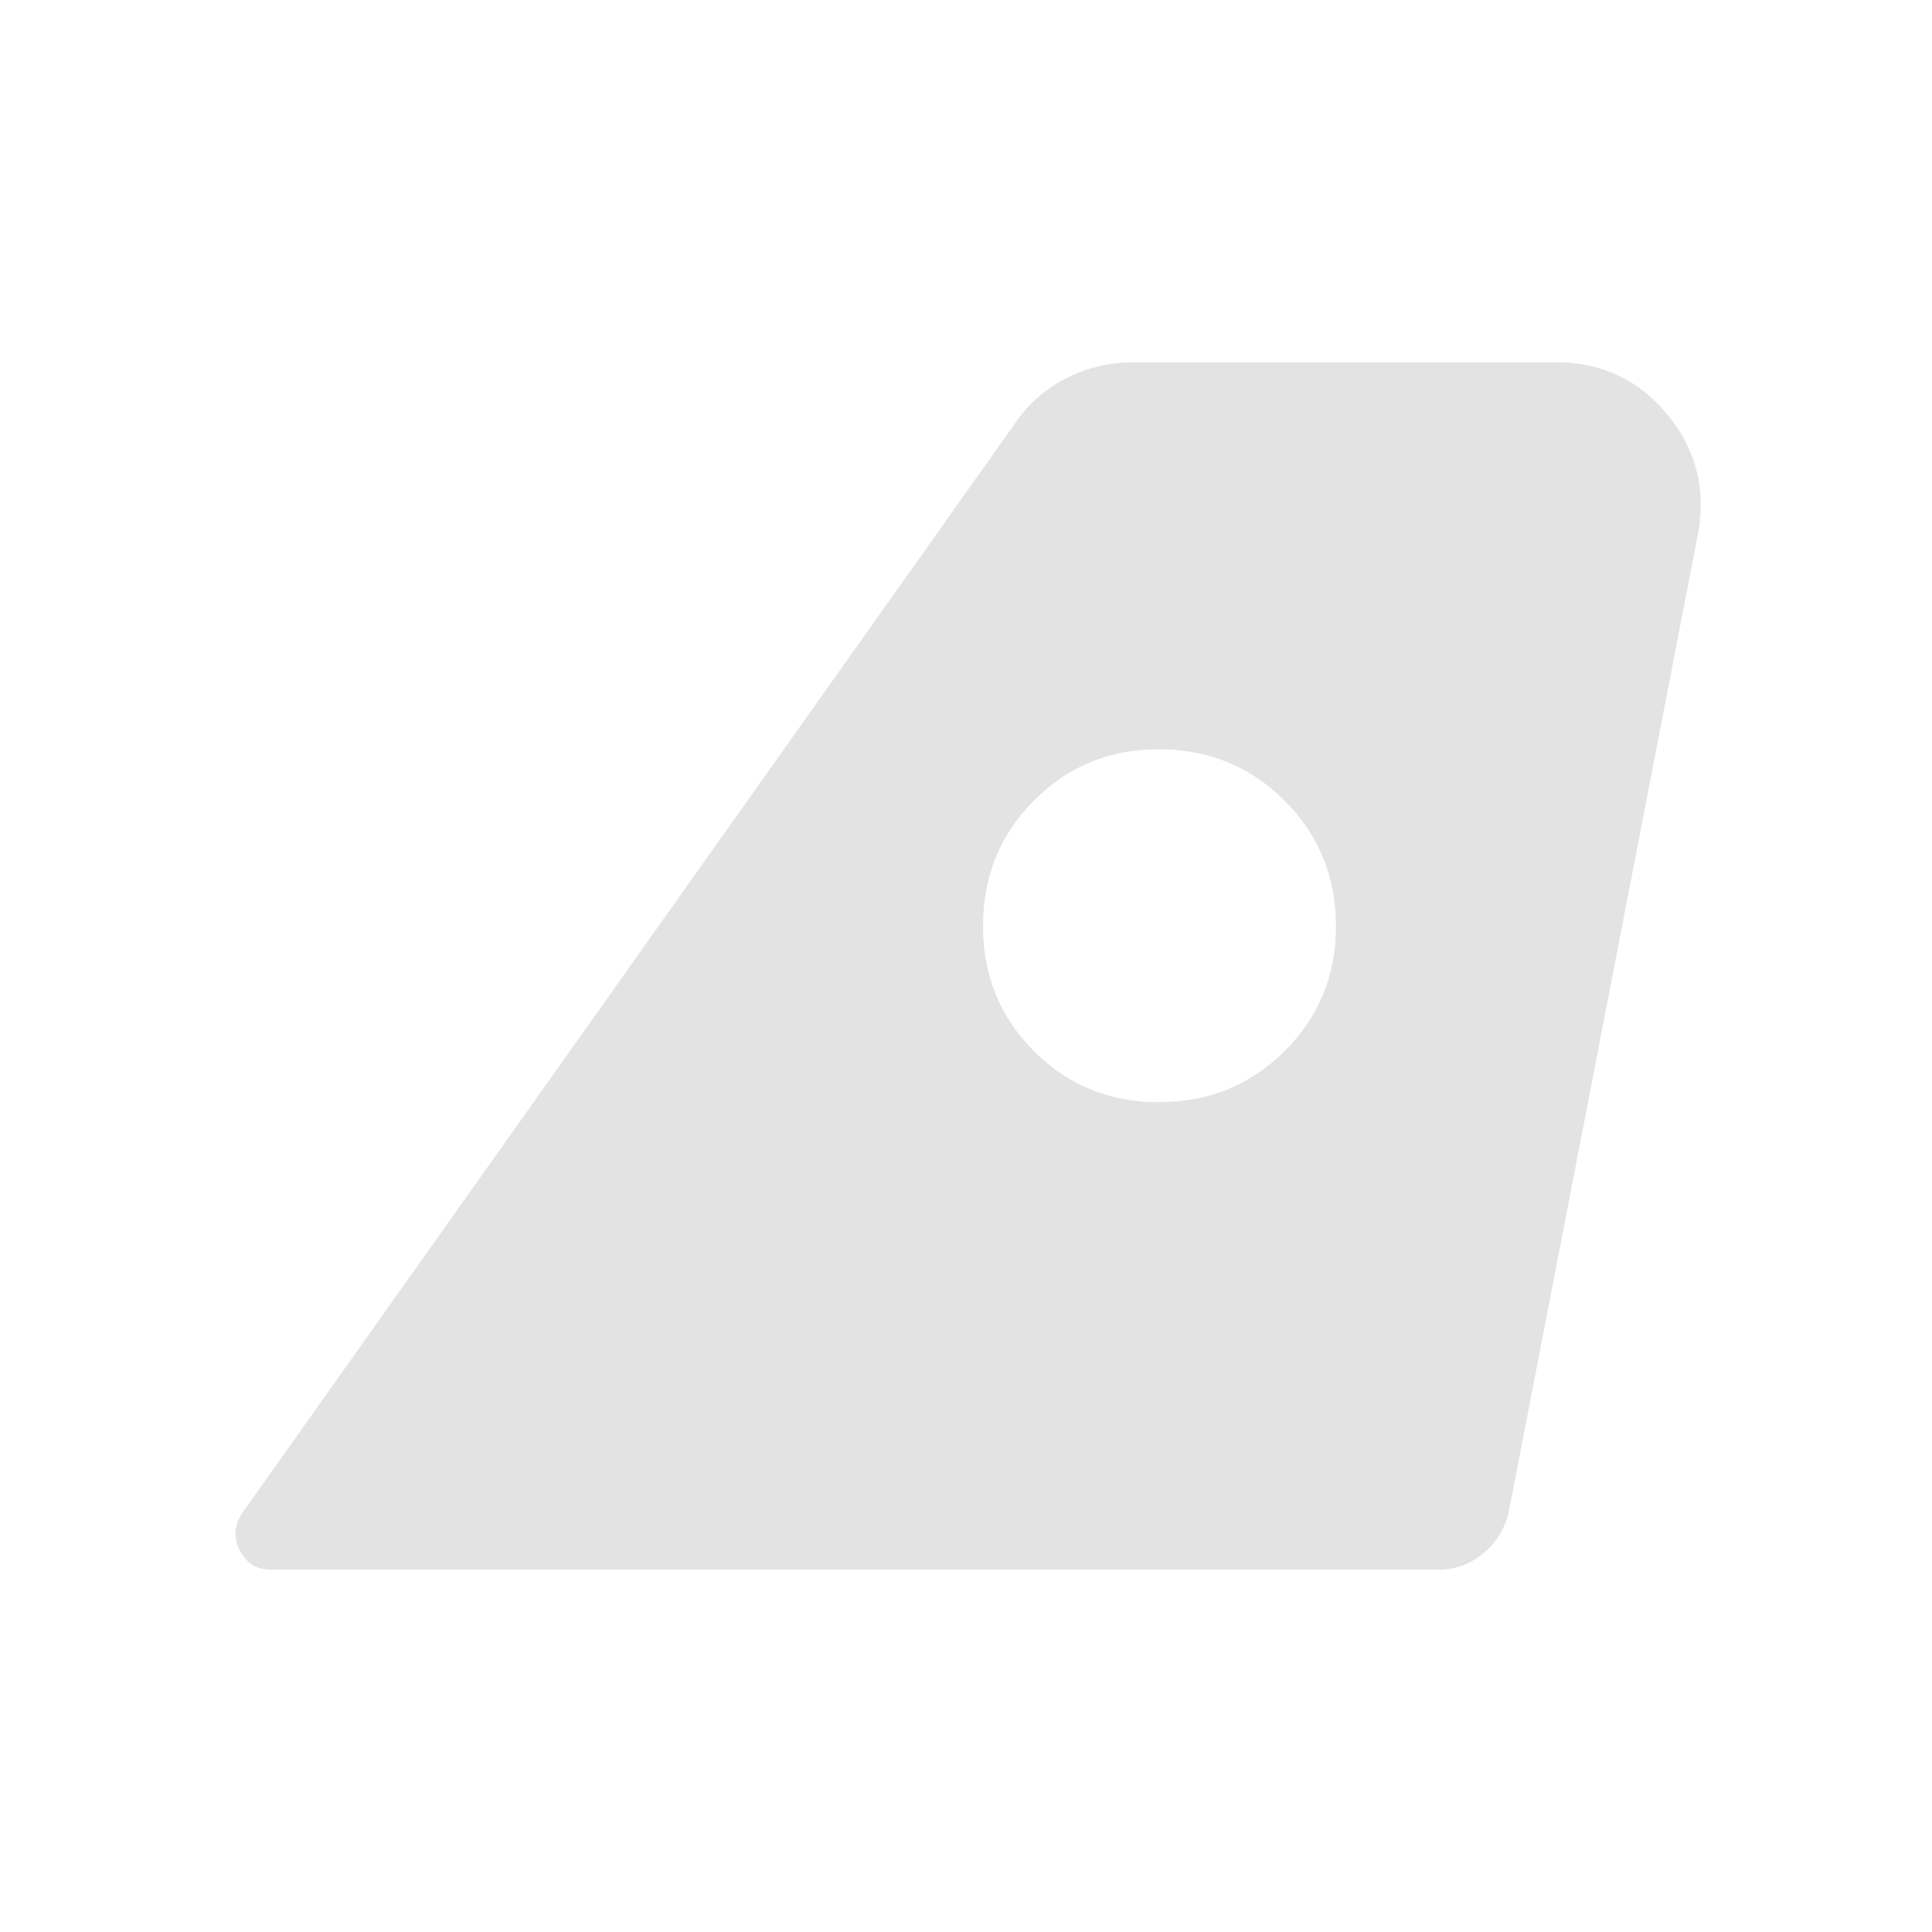
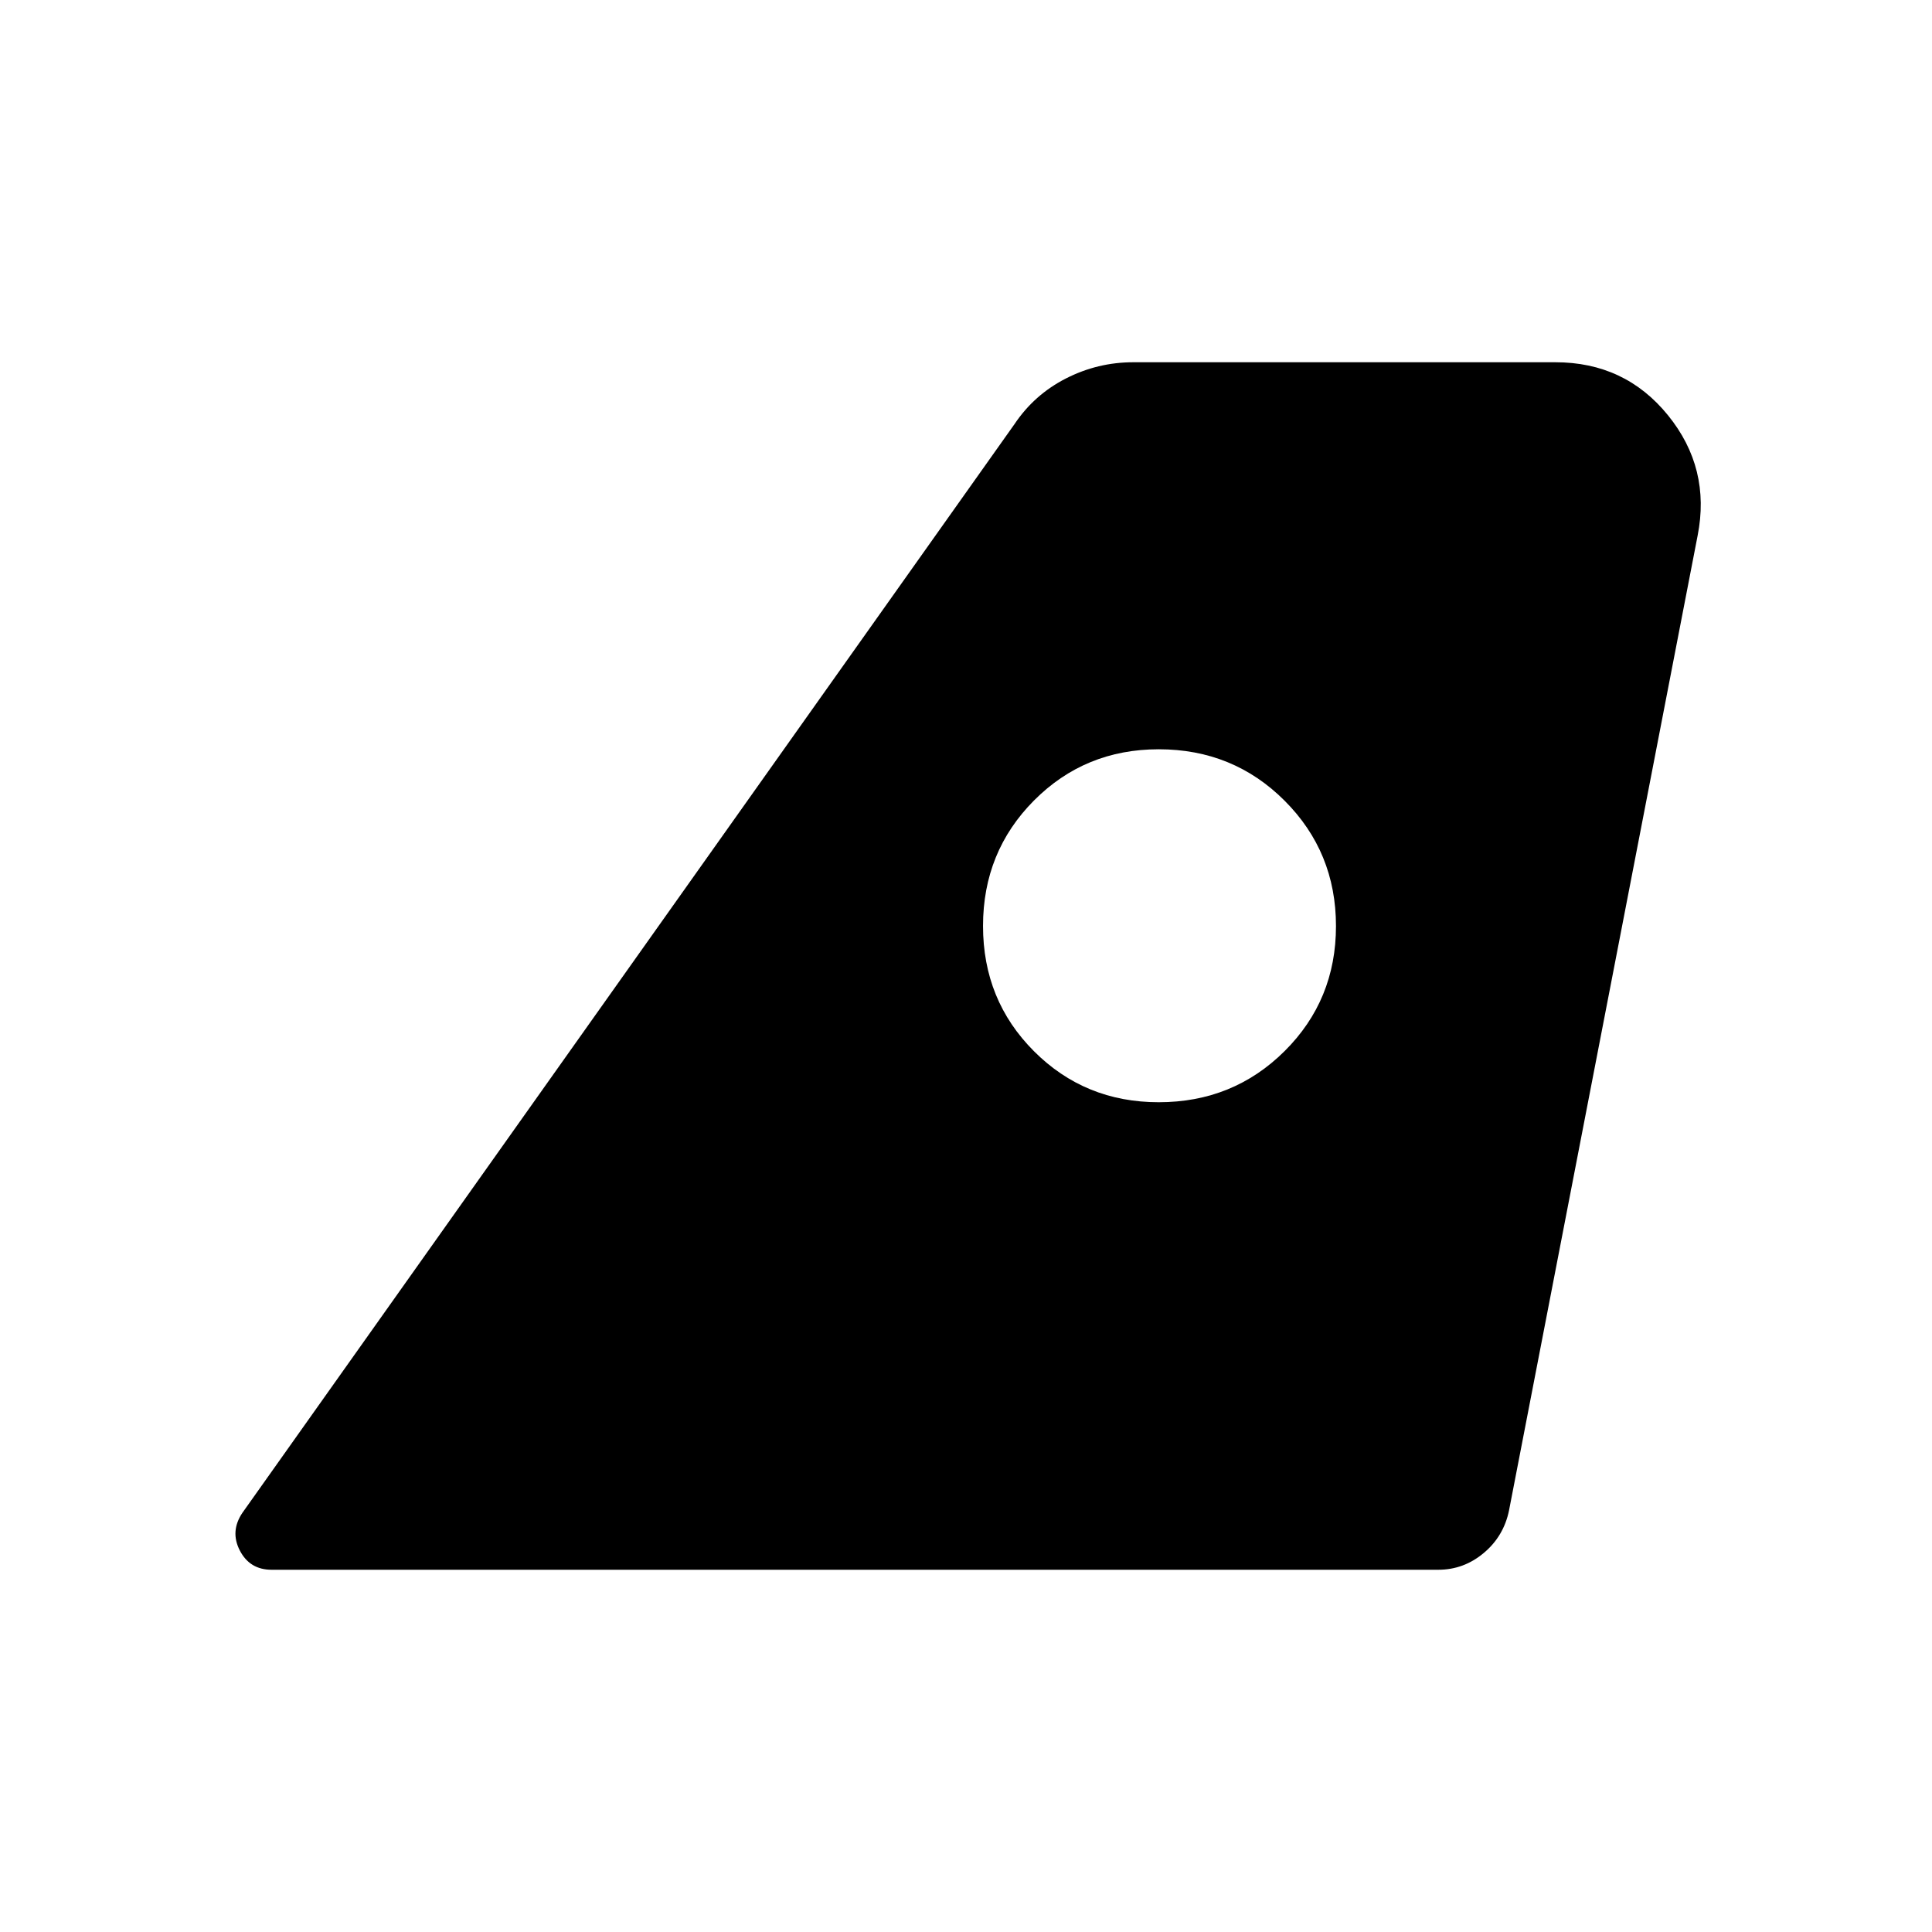
- <svg xmlns="http://www.w3.org/2000/svg" height="24px" viewBox="0 -960 960 960" width="24px" fill="#e3e3e3">
+ <svg xmlns="http://www.w3.org/2000/svg" height="24px" viewBox="0 -960 960 960" width="24px" fill="currentColor">
  <path d="m120.46-208.31 383.62-540.92q9.84-14.69 25.61-22.73 15.77-8.04 33.46-8.04h209.7q34.56 0 55.93 26.31 21.37 26.31 14.76 59.84l-93.7 484.31q-2.61 12.85-12.55 21.19-9.94 8.35-22.6 8.35H134.92q-10.79 0-15.74-9.54-4.95-9.54 1.28-18.77Zm455.31-204q36.99 0 62.53-25.39 25.54-25.38 25.54-62.15 0-36.76-25.54-62.3t-62.53-25.54q-36.67 0-61.99 25.46-25.32 25.47-25.32 62.35t25.32 62.23q25.32 25.34 61.99 25.34Z" />
</svg>
